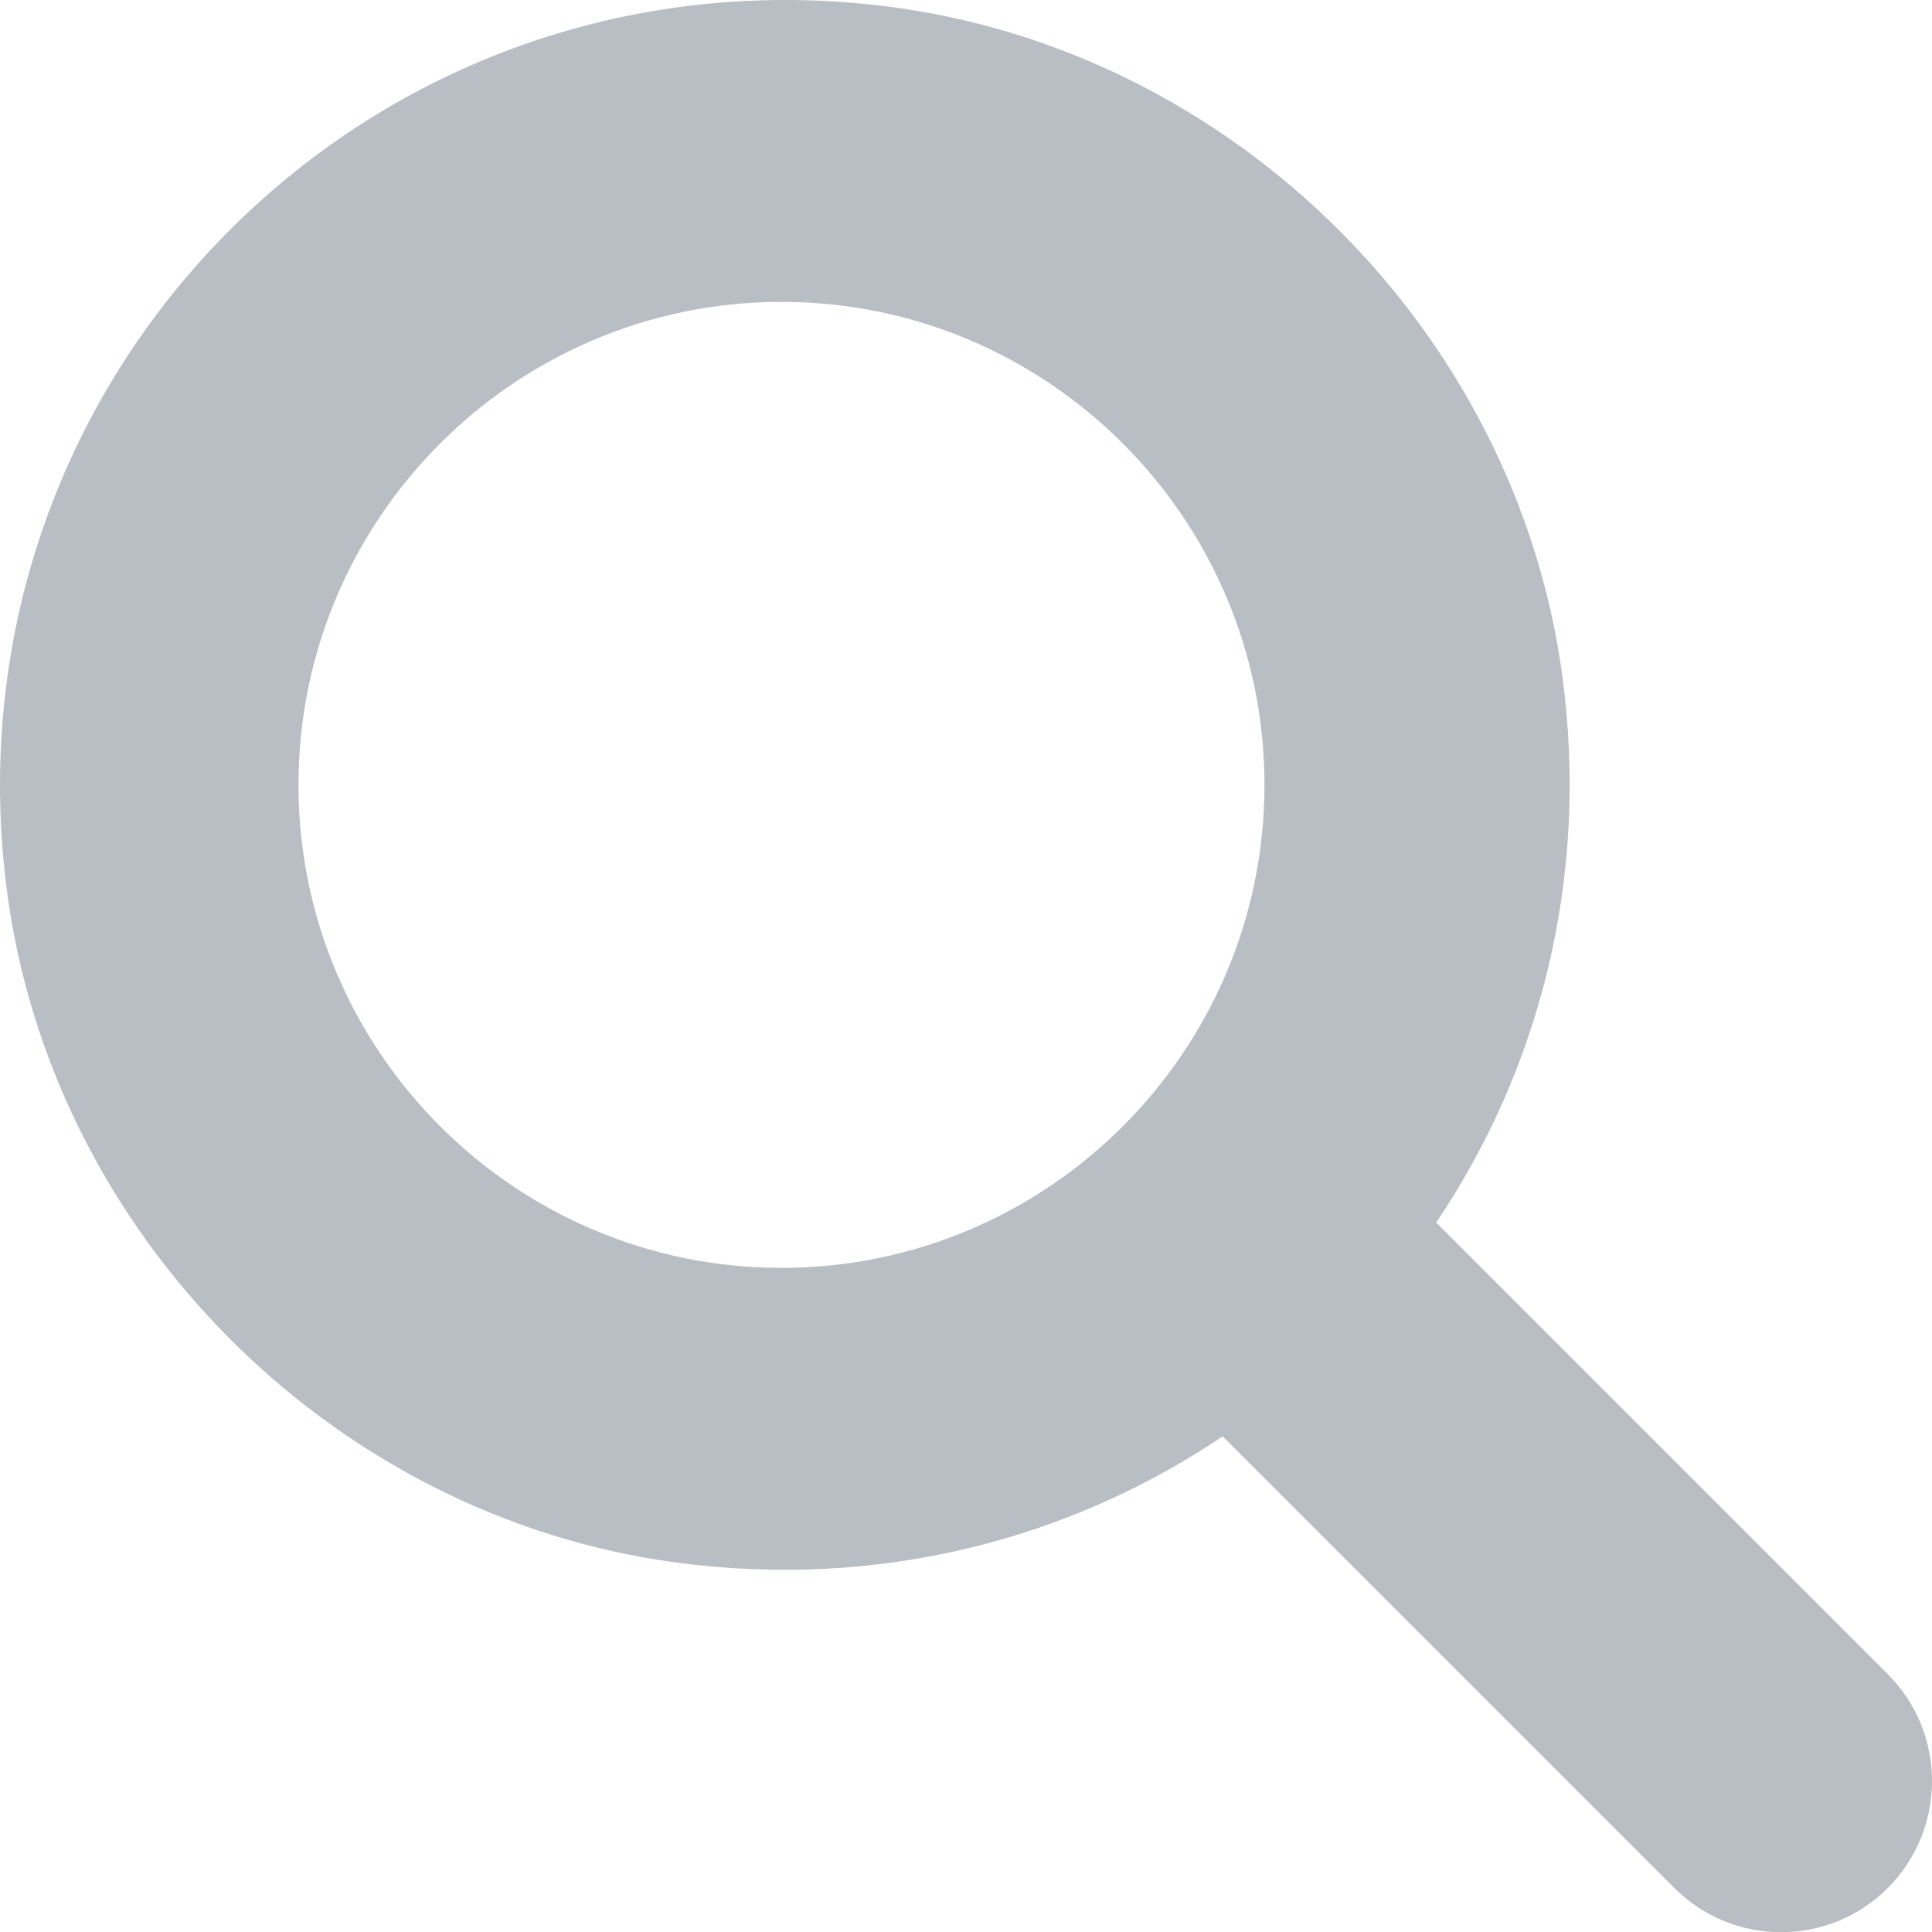
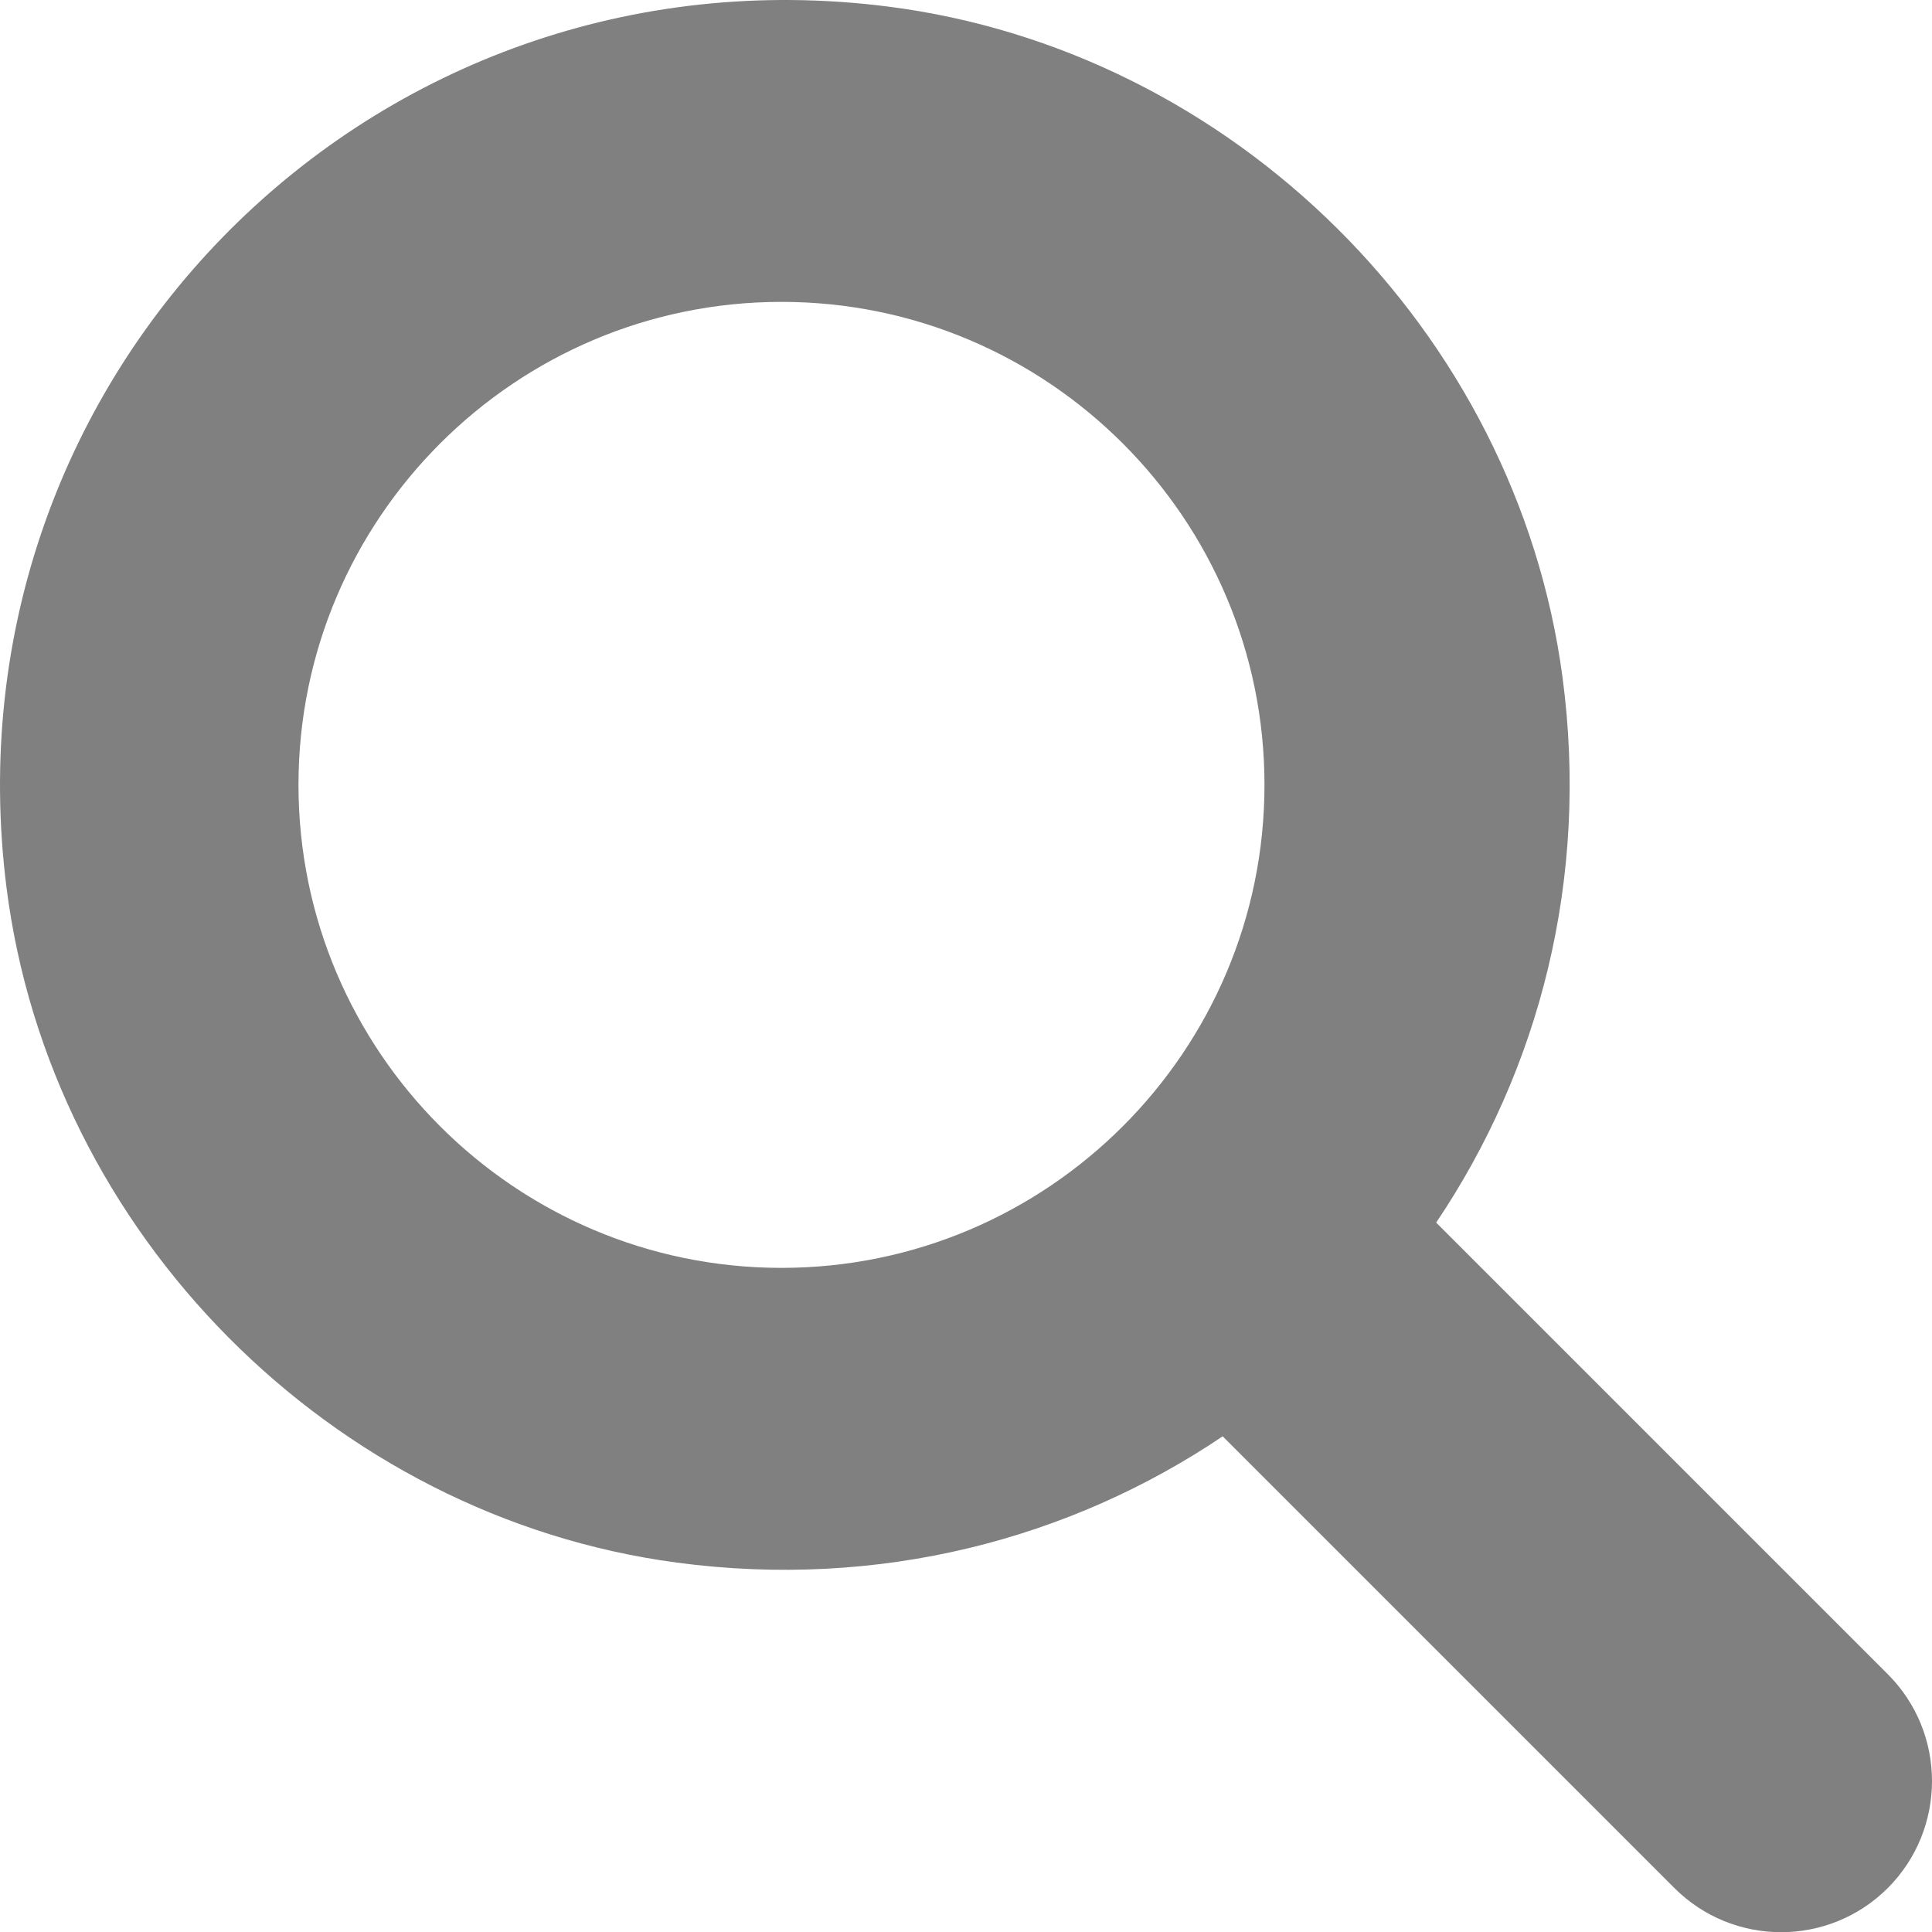
- <svg xmlns="http://www.w3.org/2000/svg" fill="#b9bdc4" viewBox="0 0 512 512">
+ <svg xmlns="http://www.w3.org/2000/svg" fill="grey" viewBox="0 0 512 512">
  <path d="M500.3 443.7l-119.7-119.7c27.22-40.41 40.65-90.9 33.46-144.7C401.8 87.79 326.8 13.32 235.2 1.723C99.01-15.51-15.51 99.01 1.724 235.2c11.6 91.64 86.08 166.7 177.6 178.9c53.8 7.189 104.3-6.236 144.7-33.46l119.7 119.7c15.62 15.62 40.95 15.62 56.57 0C515.9 484.7 515.9 459.3 500.3 443.7zM79.1 208c0-70.58 57.42-128 128-128s128 57.42 128 128c0 70.58-57.42 128-128 128S79.1 278.6 79.1 208z" />
</svg>
